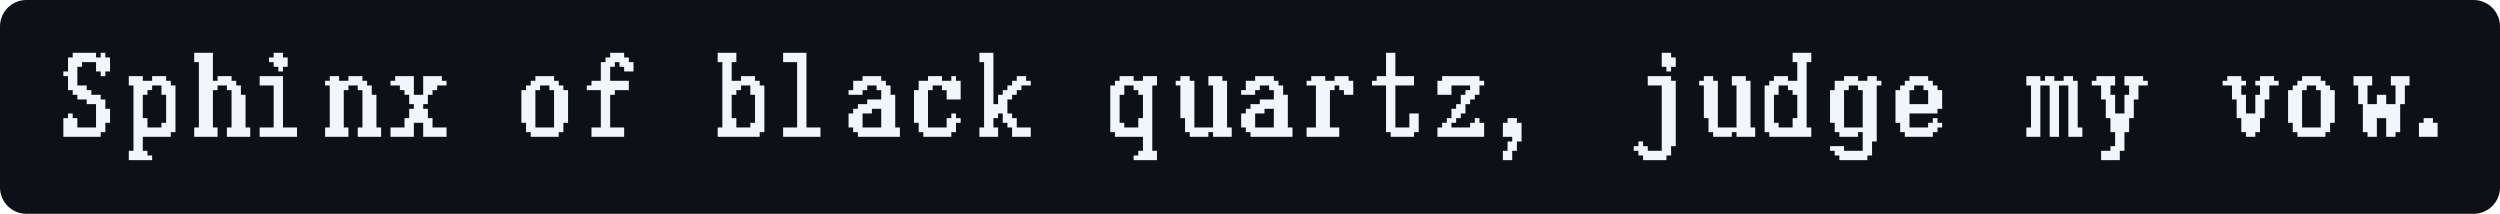
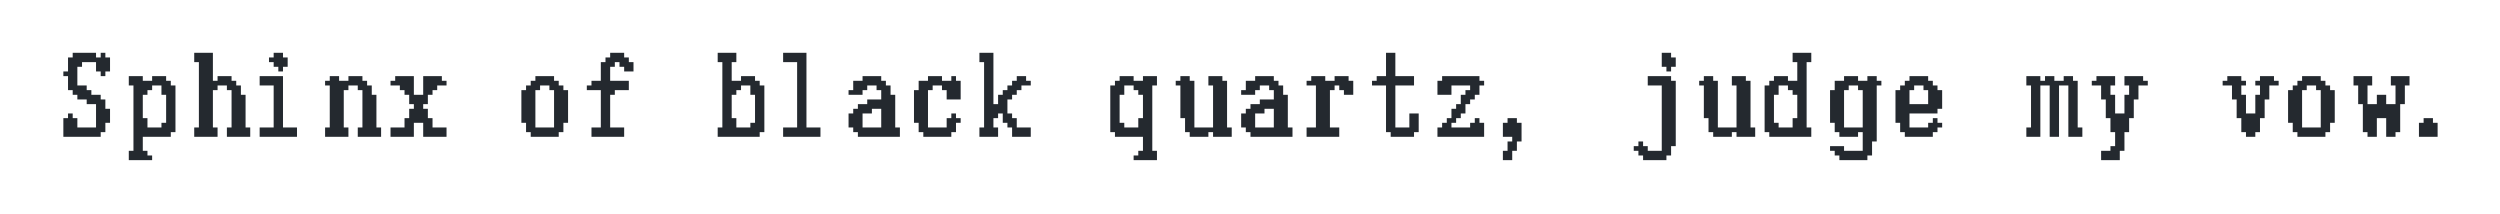
<svg xmlns="http://www.w3.org/2000/svg" width="947" height="81" viewBox="0 0 947 81" role="img" aria-labelledby="title desc">
-   <rect width="100%" height="100%" rx="10" fill="#0d1117" />
-   <g transform="translate(24.00 51.04)" fill="#f0f6fc">
+   <style>
+     .preview-text { fill: #24292f; }
+     @media (prefers-color-scheme: dark) {
+       .preview-text { fill: #f0f6fc; }
+     }
+   </style>
+   <g class="preview-text" transform="translate(24.00 51.04)">
    <path d="M3.536 -31.042H12.376V-27.506H3.536ZM14.144 -31.042H15.912V-22.202H14.144ZM1.768 -29.274H3.536V-16.898H1.768ZM12.376 -29.274H14.144V-23.97H12.376ZM15.912 -29.274H17.68V-23.97H15.912ZM3.536 -27.506H7.072V-25.738H3.536ZM3.536 -25.738H5.304V-15.13H3.536ZM0.0 -23.97H1.768V-22.202H0.0ZM5.304 -18.666H8.84V-13.362H5.304ZM8.84 -16.898H10.608V-11.594H8.84ZM10.608 -15.13H14.144V-11.594H10.608ZM14.144 -13.362H15.912V-0.986H14.144ZM12.376 -11.594H14.144V0.782H12.376ZM15.912 -9.826H17.68V-4.522H15.912ZM1.768 -8.058H3.536V0.782H1.768ZM0.0 -6.29H1.768V0.782H0.0ZM3.536 -6.29H5.304V0.782H3.536ZM5.304 -2.754H12.376V0.782H5.304Z M24.786 -22.202H30.09V-18.666H24.786ZM33.626 -22.202H38.93V-18.666H33.626ZM30.09 -20.434H33.626V-16.898H30.09ZM38.93 -20.434H40.698V0.782H38.93ZM26.554 -18.666H30.09V9.622H26.554ZM37.162 -18.666H38.93V-15.13H37.162ZM40.698 -18.666H42.466V-0.986H40.698ZM30.09 -16.898H31.858V-15.13H30.09ZM30.09 -6.29H31.858V0.782H30.09ZM37.162 -4.522H38.93V0.782H37.162ZM31.858 -2.754H37.162V0.782H31.858ZM24.786 6.086H26.554V9.622H24.786ZM30.09 6.086H31.858V9.622H30.09ZM31.858 7.854H33.626V9.622H31.858Z M49.572 -31.042H56.644V-27.506H49.572ZM51.34 -27.506H56.644V0.782H51.34ZM58.412 -22.202H63.716V-18.666H58.412ZM56.644 -20.434H58.412V-16.898H56.644ZM63.716 -20.434H65.484V0.782H63.716ZM61.948 -18.666H63.716V-16.898H61.948ZM65.484 -18.666H67.252V0.782H65.484ZM67.252 -15.13H69.02V0.782H67.252ZM49.572 -2.754H51.34V0.782H49.572ZM56.644 -2.754H58.412V0.782H56.644ZM61.948 -2.754H63.716V0.782H61.948ZM69.02 -2.754H70.788V0.782H69.02Z M79.662 -31.042H83.198V-25.738H79.662ZM77.894 -29.274H79.662V-27.506H77.894ZM83.198 -29.274H84.966V-25.738H83.198ZM81.43 -25.738H83.198V-23.97H81.43ZM74.358 -22.202H83.198V-18.666H74.358ZM79.662 -18.666H83.198V0.782H79.662ZM74.358 -2.754H79.662V0.782H74.358ZM83.198 -2.754H88.502V0.782H83.198Z M100.912 -22.202H104.448V0.782H100.912ZM107.984 -22.202H113.288V-18.666H107.984ZM99.144 -20.434H100.912V-18.666H99.144ZM104.448 -20.434H107.984V-16.898H104.448ZM113.288 -20.434H115.056V0.782H113.288ZM111.52 -18.666H113.288V-16.898H111.52ZM115.056 -18.666H116.824V0.782H115.056ZM104.448 -16.898H106.216V0.782H104.448ZM116.824 -15.13H118.592V0.782H116.824ZM99.144 -2.754H100.912V0.782H99.144ZM106.216 -2.754H107.984V0.782H106.216ZM111.52 -2.754H113.288V0.782H111.52ZM118.592 -2.754H120.36V0.782H118.592Z M125.698 -22.202H132.77V-18.666H125.698ZM136.306 -22.202H143.378V-18.666H136.306ZM123.93 -20.434H125.698V-18.666H123.93ZM143.378 -20.434H145.146V-18.666H143.378ZM127.466 -18.666H132.77V-16.898H127.466ZM136.306 -18.666H141.61V-16.898H136.306ZM129.234 -16.898H132.77V-15.13H129.234ZM136.306 -16.898H139.842V-15.13H136.306ZM131.002 -15.13H138.074V-11.594H131.002ZM132.77 -11.594H136.306V-4.522H132.77ZM131.002 -9.826H132.77V0.782H131.002ZM136.306 -9.826H138.074V0.782H136.306ZM129.234 -6.29H131.002V0.782H129.234ZM138.074 -6.29H139.842V0.782H138.074ZM123.93 -2.754H129.234V0.782H123.93ZM139.842 -2.754H145.146V0.782H139.842Z M178.806 -22.202H185.878V-18.666H178.806ZM177.038 -20.434H178.806V0.782H177.038ZM185.878 -20.434H187.646V0.782H185.878ZM175.27 -18.666H177.038V-0.986H175.27ZM178.806 -18.666H180.574V-16.898H178.806ZM184.11 -18.666H185.878V-16.898H184.11ZM187.646 -18.666H189.414V-0.986H187.646ZM173.502 -16.898H175.27V-4.522H173.502ZM189.414 -16.898H191.182V-4.522H189.414ZM178.806 -2.754H185.878V0.782H178.806Z M207.128 -31.042H212.432V-27.506H207.128ZM205.36 -29.274H207.128V0.782H205.36ZM212.432 -29.274H214.2V-23.97H212.432ZM203.592 -27.506H205.36V0.782H203.592ZM207.128 -27.506H208.896V-25.738H207.128ZM210.664 -27.506H212.432V-25.738H210.664ZM214.2 -27.506H215.968V-23.97H214.2ZM200.056 -20.434H203.592V-16.898H200.056ZM207.128 -20.434H214.2V-16.898H207.128ZM198.288 -18.666H200.056V-16.898H198.288ZM207.128 -16.898H208.896V-15.13H207.128ZM200.056 -2.754H203.592V0.782H200.056ZM207.128 -2.754H212.432V0.782H207.128Z M247.86 -31.042H254.932V-27.506H247.86ZM249.628 -27.506H253.164V0.782H249.628ZM256.7 -22.202H262.004V-18.666H256.7ZM253.164 -20.434H256.7V-16.898H253.164ZM262.004 -20.434H263.772V0.782H262.004ZM260.236 -18.666H262.004V-15.13H260.236ZM263.772 -18.666H265.54V-0.986H263.772ZM253.164 -16.898H254.932V-15.13H253.164ZM253.164 -6.29H254.932V0.782H253.164ZM260.236 -4.522H262.004V0.782H260.236ZM247.86 -2.754H249.628V0.782H247.86ZM254.932 -2.754H260.236V0.782H254.932Z M272.646 -31.042H281.486V-27.506H272.646ZM277.95 -27.506H281.486V0.782H277.95ZM272.646 -2.754H277.95V0.782H272.646ZM281.486 -2.754H286.79V0.782H281.486Z M302.736 -22.202H309.808V-18.666H302.736ZM299.2 -20.434H302.736V-15.13H299.2ZM309.808 -20.434H311.576V0.782H309.808ZM302.736 -18.666H304.504V-16.898H302.736ZM308.04 -18.666H309.808V-16.898H308.04ZM311.576 -18.666H313.344V0.782H311.576ZM297.432 -16.898H299.2V-15.13H297.432ZM313.344 -15.13H315.112V0.782H313.344ZM304.504 -13.362H309.808V-9.826H304.504ZM300.968 -11.594H304.504V-8.058H300.968ZM299.2 -9.826H300.968V-0.986H299.2ZM304.504 -9.826H306.272V-8.058H304.504ZM297.432 -8.058H299.2V-2.754H297.432ZM300.968 -8.058H302.736V0.782H300.968ZM302.736 -2.754H309.808V0.782H302.736ZM315.112 -2.754H316.88V0.782H315.112Z M327.522 -22.202H332.826V-18.666H327.522ZM336.362 -22.202H338.13V-13.362H336.362ZM323.986 -20.434H327.522V-0.986H323.986ZM332.826 -20.434H336.362V-16.898H332.826ZM338.13 -20.434H339.898V-13.362H338.13ZM327.522 -18.666H329.29V-16.898H327.522ZM322.218 -16.898H323.986V-4.522H322.218ZM334.594 -16.898H336.362V-13.362H334.594ZM336.362 -8.058H338.13V-0.986H336.362ZM334.594 -6.29H336.362V0.782H334.594ZM338.13 -6.29H339.898V-4.522H338.13ZM327.522 -2.754H334.594V0.782H327.522ZM325.754 -0.986H327.522V0.782H325.754Z M347.004 -31.042H352.308V-27.506H347.004ZM348.772 -27.506H352.308V0.782H348.772ZM361.148 -22.202H364.684V-18.666H361.148ZM359.38 -20.434H361.148V-15.13H359.38ZM364.684 -20.434H366.452V-18.666H364.684ZM357.612 -18.666H359.38V-13.362H357.612ZM361.148 -18.666H362.916V-16.898H361.148ZM355.844 -16.898H357.612V-4.522H355.844ZM354.076 -15.13H355.844V-8.058H354.076ZM352.308 -11.594H354.076V-6.29H352.308ZM357.612 -8.058H359.38V-2.754H357.612ZM359.38 -6.29H361.148V0.782H359.38ZM347.004 -2.754H348.772V0.782H347.004ZM352.308 -2.754H354.076V0.782H352.308ZM361.148 -2.754H366.452V0.782H361.148Z M400.112 -22.202H405.416V-18.666H400.112ZM408.952 -22.202H414.256V-18.666H408.952ZM398.344 -20.434H400.112V0.782H398.344ZM405.416 -20.434H408.952V-16.898H405.416ZM396.576 -18.666H398.344V-0.986H396.576ZM400.112 -18.666H401.88V-15.13H400.112ZM408.952 -18.666H412.488V9.622H408.952ZM407.184 -16.898H408.952V-15.13H407.184ZM407.184 -6.29H408.952V0.782H407.184ZM400.112 -4.522H401.88V0.782H400.112ZM401.88 -2.754H407.184V0.782H401.88ZM407.184 6.086H408.952V9.622H407.184ZM412.488 6.086H414.256V9.622H412.488ZM405.416 7.854H407.184V9.622H405.416Z M423.13 -22.202H426.666V-6.29H423.13ZM433.738 -22.202H439.042V-18.666H433.738ZM421.362 -20.434H423.13V-18.666H421.362ZM426.666 -20.434H428.434V0.782H426.666ZM439.042 -20.434H440.81V0.782H439.042ZM435.506 -18.666H439.042V0.782H435.506ZM424.898 -6.29H426.666V-0.986H424.898ZM428.434 -2.754H435.506V-0.986H428.434ZM440.81 -2.754H442.578V0.782H440.81ZM428.434 -0.986H433.738V0.782H428.434Z M451.452 -22.202H458.524V-18.666H451.452ZM447.916 -20.434H451.452V-15.13H447.916ZM458.524 -20.434H460.292V0.782H458.524ZM451.452 -18.666H453.22V-16.898H451.452ZM456.756 -18.666H458.524V-16.898H456.756ZM460.292 -18.666H462.06V0.782H460.292ZM446.148 -16.898H447.916V-15.13H446.148ZM462.06 -15.13H463.828V0.782H462.06ZM453.22 -13.362H458.524V-9.826H453.22ZM449.684 -11.594H453.22V-8.058H449.684ZM447.916 -9.826H449.684V-0.986H447.916ZM453.22 -9.826H454.988V-8.058H453.22ZM446.148 -8.058H447.916V-2.754H446.148ZM449.684 -8.058H451.452V0.782H449.684ZM451.452 -2.754H458.524V0.782H451.452ZM463.828 -2.754H465.596V0.782H463.828Z M472.702 -22.202H478.006V-18.666H472.702ZM481.542 -22.202H486.846V-18.666H481.542ZM470.934 -20.434H472.702V-18.666H470.934ZM478.006 -20.434H481.542V-16.898H478.006ZM486.846 -20.434H488.614V-15.13H486.846ZM474.47 -18.666H478.006V0.782H474.47ZM483.31 -18.666H486.846V-16.898H483.31ZM478.006 -16.898H479.774V0.782H478.006ZM485.078 -16.898H486.846V-15.13H485.078ZM470.934 -2.754H474.47V0.782H470.934ZM479.774 -2.754H483.31V0.782H479.774Z M501.024 -31.042H504.56V-0.986H501.024ZM497.488 -22.202H501.024V-18.666H497.488ZM504.56 -22.202H511.632V-18.666H504.56ZM495.72 -20.434H497.488V-18.666H495.72ZM509.864 -8.058H513.4V-0.986H509.864ZM504.56 -2.754H509.864V0.782H504.56ZM502.792 -0.986H504.56V0.782H502.792ZM509.864 -0.986H511.632V0.782H509.864Z M522.274 -22.202H536.418V-18.666H522.274ZM520.506 -20.434H522.274V-15.13H520.506ZM536.418 -20.434H538.186V-18.666H536.418ZM522.274 -18.666H525.81V-15.13H522.274ZM532.882 -18.666H536.418V-15.13H532.882ZM531.114 -16.898H532.882V-11.594H531.114ZM529.346 -15.13H531.114V-8.058H529.346ZM532.882 -15.13H534.65V-13.362H532.882ZM527.578 -11.594H529.346V-6.29H527.578ZM525.81 -9.826H527.578V-4.522H525.81ZM524.042 -6.29H525.81V0.782H524.042ZM534.65 -6.29H536.418V0.782H534.65ZM522.274 -4.522H524.042V0.782H522.274ZM532.882 -4.522H534.65V0.782H532.882ZM536.418 -4.522H538.186V0.782H536.418ZM520.506 -2.754H522.274V0.782H520.506ZM525.81 -2.754H532.882V0.782H525.81Z M547.06 -6.29H550.596V0.782H547.06ZM545.292 -4.522H547.06V0.782H545.292ZM550.596 -4.522H552.364V2.55H550.596ZM548.828 0.782H550.596V6.086H548.828ZM547.06 2.55H548.828V9.622H547.06ZM545.292 6.086H547.06V9.622H545.292Z M605.472 -31.042H609.008V-25.738H605.472ZM609.008 -29.274H610.776V-25.738H609.008ZM607.24 -25.738H609.008V-23.97H607.24ZM600.168 -22.202H609.008V-18.666H600.168ZM609.008 -20.434H610.776V4.318H609.008ZM605.472 -18.666H609.008V7.854H605.472ZM596.632 2.55H598.4V7.854H596.632ZM594.864 4.318H596.632V6.086H594.864ZM598.4 4.318H600.168V9.622H598.4ZM600.168 6.086H605.472V9.622H600.168ZM605.472 7.854H607.24V9.622H605.472Z M621.418 -22.202H624.954V-6.29H621.418ZM632.026 -22.202H637.33V-18.666H632.026ZM619.65 -20.434H621.418V-18.666H619.65ZM624.954 -20.434H626.722V0.782H624.954ZM637.33 -20.434H639.098V0.782H637.33ZM633.794 -18.666H637.33V0.782H633.794ZM623.186 -6.29H624.954V-0.986H623.186ZM626.722 -2.754H633.794V-0.986H626.722ZM639.098 -2.754H640.866V0.782H639.098ZM626.722 -0.986H632.026V0.782H626.722Z M655.044 -31.042H662.116V-27.506H655.044ZM656.812 -27.506H660.348V0.782H656.812ZM647.972 -22.202H653.276V-18.666H647.972ZM646.204 -20.434H647.972V0.782H646.204ZM653.276 -20.434H656.812V-16.898H653.276ZM644.436 -18.666H646.204V-0.986H644.436ZM647.972 -18.666H649.74V-15.13H647.972ZM655.044 -16.898H656.812V-15.13H655.044ZM655.044 -6.29H656.812V0.782H655.044ZM647.972 -4.522H649.74V0.782H647.972ZM649.74 -2.754H655.044V0.782H649.74ZM660.348 -2.754H662.116V0.782H660.348Z M674.526 -22.202H679.83V-18.666H674.526ZM683.366 -22.202H686.902V2.55H683.366ZM670.99 -20.434H674.526V-0.986H670.99ZM679.83 -20.434H683.366V-16.898H679.83ZM686.902 -20.434H688.67V-18.666H686.902ZM674.526 -18.666H676.294V-16.898H674.526ZM669.222 -16.898H670.99V-4.522H669.222ZM681.598 -16.898H683.366V9.622H681.598ZM674.526 -2.754H681.598V-0.986H674.526ZM672.758 -0.986H679.83V0.782H672.758ZM683.366 2.55H685.134V7.854H683.366ZM669.222 4.318H674.526V6.086H669.222ZM670.99 6.086H681.598V7.854H670.99ZM672.758 7.854H681.598V9.622H672.758Z M699.312 -22.202H706.384V-18.666H699.312ZM697.544 -20.434H699.312V0.782H697.544ZM706.384 -20.434H708.152V-8.058H706.384ZM695.776 -18.666H697.544V-0.986H695.776ZM699.312 -18.666H701.08V-16.898H699.312ZM704.616 -18.666H706.384V-16.898H704.616ZM708.152 -18.666H709.92V-8.058H708.152ZM694.008 -16.898H695.776V-4.522H694.008ZM709.92 -16.898H711.688V-9.826H709.92ZM699.312 -11.594H706.384V-8.058H699.312ZM708.152 -6.29H709.92V-0.986H708.152ZM706.384 -4.522H708.152V0.782H706.384ZM709.92 -4.522H711.688V-2.754H709.92ZM699.312 -2.754H706.384V0.782H699.312Z M743.58 -22.202H748.884V-18.666H743.58ZM750.652 -22.202H754.188V-18.666H750.652ZM757.724 -22.202H761.26V-18.666H757.724ZM748.884 -20.434H750.652V-18.666H748.884ZM754.188 -20.434H757.724V-18.666H754.188ZM761.26 -20.434H763.028V0.782H761.26ZM745.348 -18.666H748.884V0.782H745.348ZM752.42 -18.666H755.956V0.782H752.42ZM759.492 -18.666H761.26V0.782H759.492ZM743.58 -2.754H745.348V0.782H743.58ZM763.028 -2.754H764.796V0.782H763.028Z M770.134 -22.202H777.206V-18.666H770.134ZM780.742 -22.202H787.814V-18.666H780.742ZM768.366 -20.434H770.134V-18.666H768.366ZM787.814 -20.434H789.582V-18.666H787.814ZM771.902 -18.666H775.438V-13.362H771.902ZM782.51 -18.666H786.046V-13.362H782.51ZM775.438 -15.13H777.206V-0.986H775.438ZM780.742 -15.13H782.51V-0.986H780.742ZM773.67 -13.362H775.438V-6.29H773.67ZM782.51 -13.362H784.278V-6.29H782.51ZM777.206 -8.058H780.742V6.086H777.206ZM775.438 4.318H777.206V9.622H775.438ZM771.902 6.086H775.438V9.622H771.902ZM777.206 6.086H778.974V9.622H777.206Z M819.706 -22.202H825.01V-18.666H819.706ZM832.082 -22.202H837.386V-18.666H832.082ZM817.938 -20.434H819.706V-18.666H817.938ZM825.01 -20.434H826.778V-18.666H825.01ZM830.314 -20.434H832.082V-18.666H830.314ZM837.386 -20.434H839.154V-18.666H837.386ZM821.474 -18.666H825.01V-13.362H821.474ZM832.082 -18.666H835.618V-13.362H832.082ZM825.01 -15.13H826.778V-0.986H825.01ZM830.314 -15.13H832.082V-0.986H830.314ZM823.242 -13.362H825.01V-6.29H823.242ZM832.082 -13.362H833.85V-6.29H832.082ZM826.778 -8.058H830.314V0.782H826.778Z M848.028 -22.202H855.1V-18.666H848.028ZM846.26 -20.434H848.028V0.782H846.26ZM855.1 -20.434H856.868V0.782H855.1ZM844.492 -18.666H846.26V-0.986H844.492ZM848.028 -18.666H849.796V-16.898H848.028ZM853.332 -18.666H855.1V-16.898H853.332ZM856.868 -18.666H858.636V-0.986H856.868ZM842.724 -16.898H844.492V-4.522H842.724ZM858.636 -16.898H860.404V-4.522H858.636ZM848.028 -2.754H855.1V0.782H848.028Z M867.51 -22.202H874.582V-18.666H867.51ZM881.654 -22.202H888.726V-18.666H881.654ZM869.278 -18.666H872.814V-11.594H869.278ZM883.422 -18.666H886.958V-11.594H883.422ZM876.35 -15.13H879.886V-6.29H876.35ZM871.046 -11.594H876.35V-0.986H871.046ZM879.886 -11.594H885.19V-0.986H879.886ZM872.814 -0.986H876.35V0.782H872.814ZM879.886 -0.986H883.422V0.782H879.886Z M894.064 -6.29H897.6V0.782H894.064ZM892.296 -4.522H894.064V0.782H892.296ZM897.6 -4.522H899.368V0.782H897.6Z" />
  </g>
</svg>
